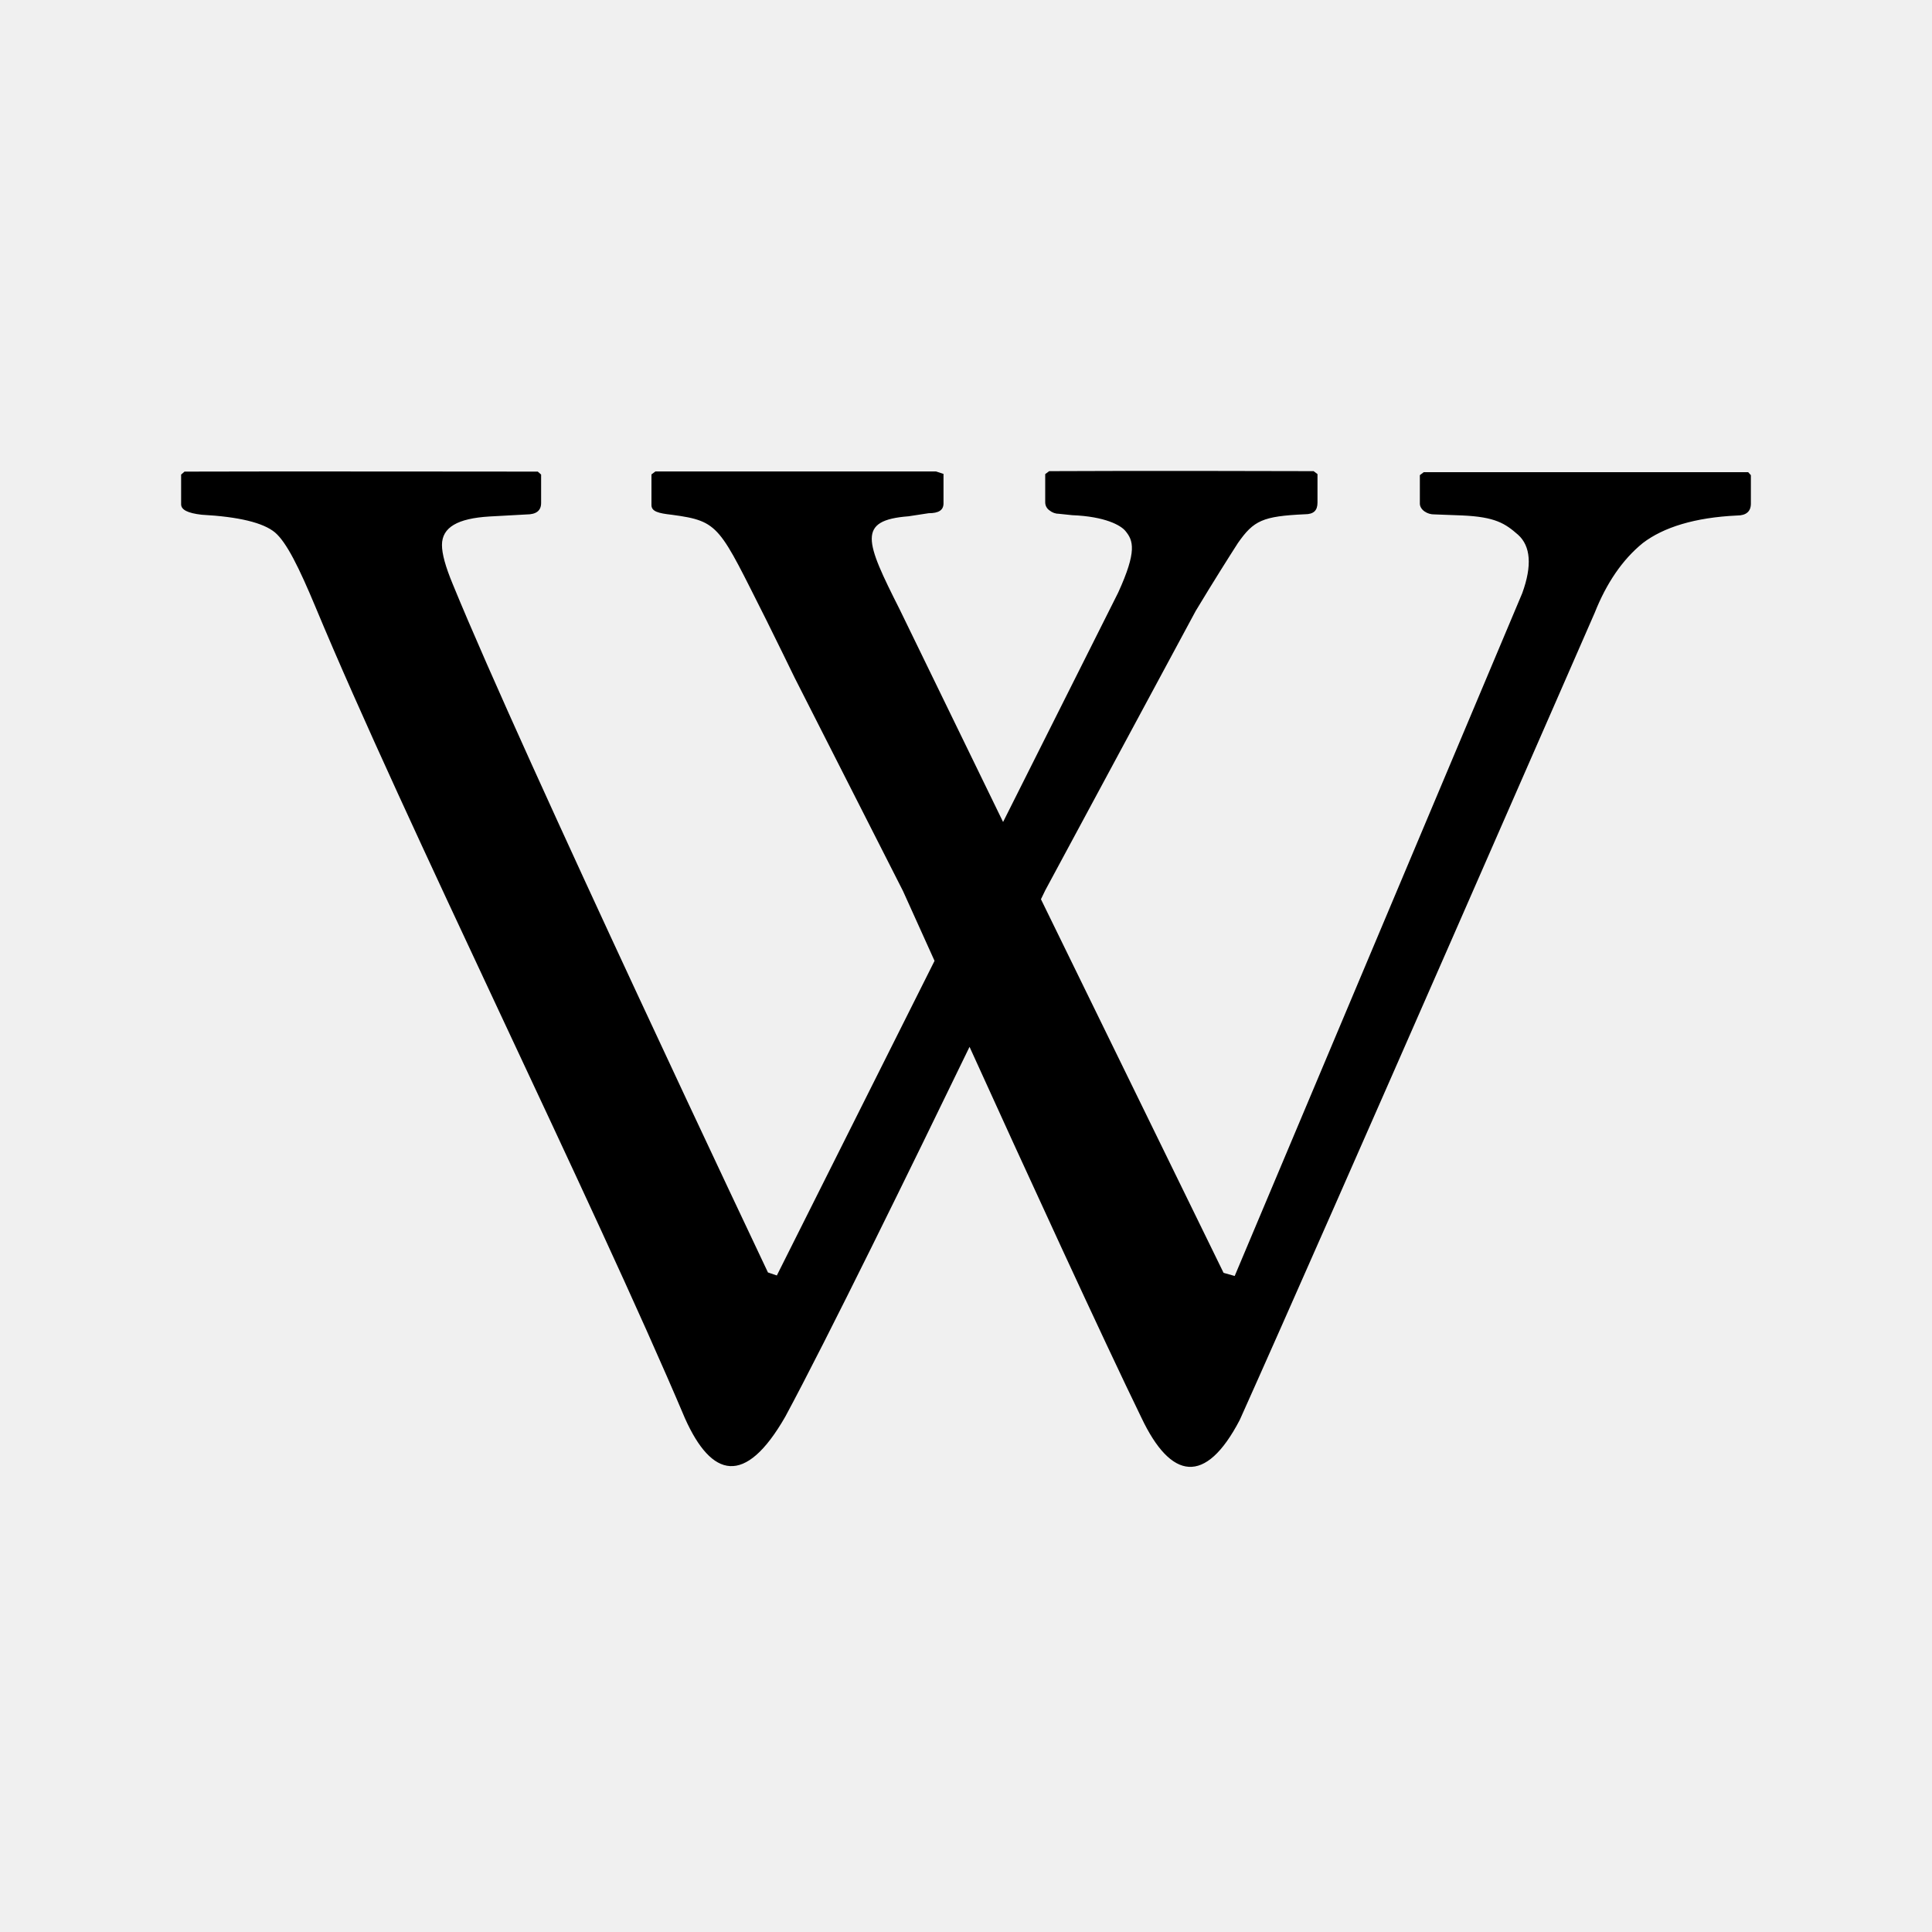
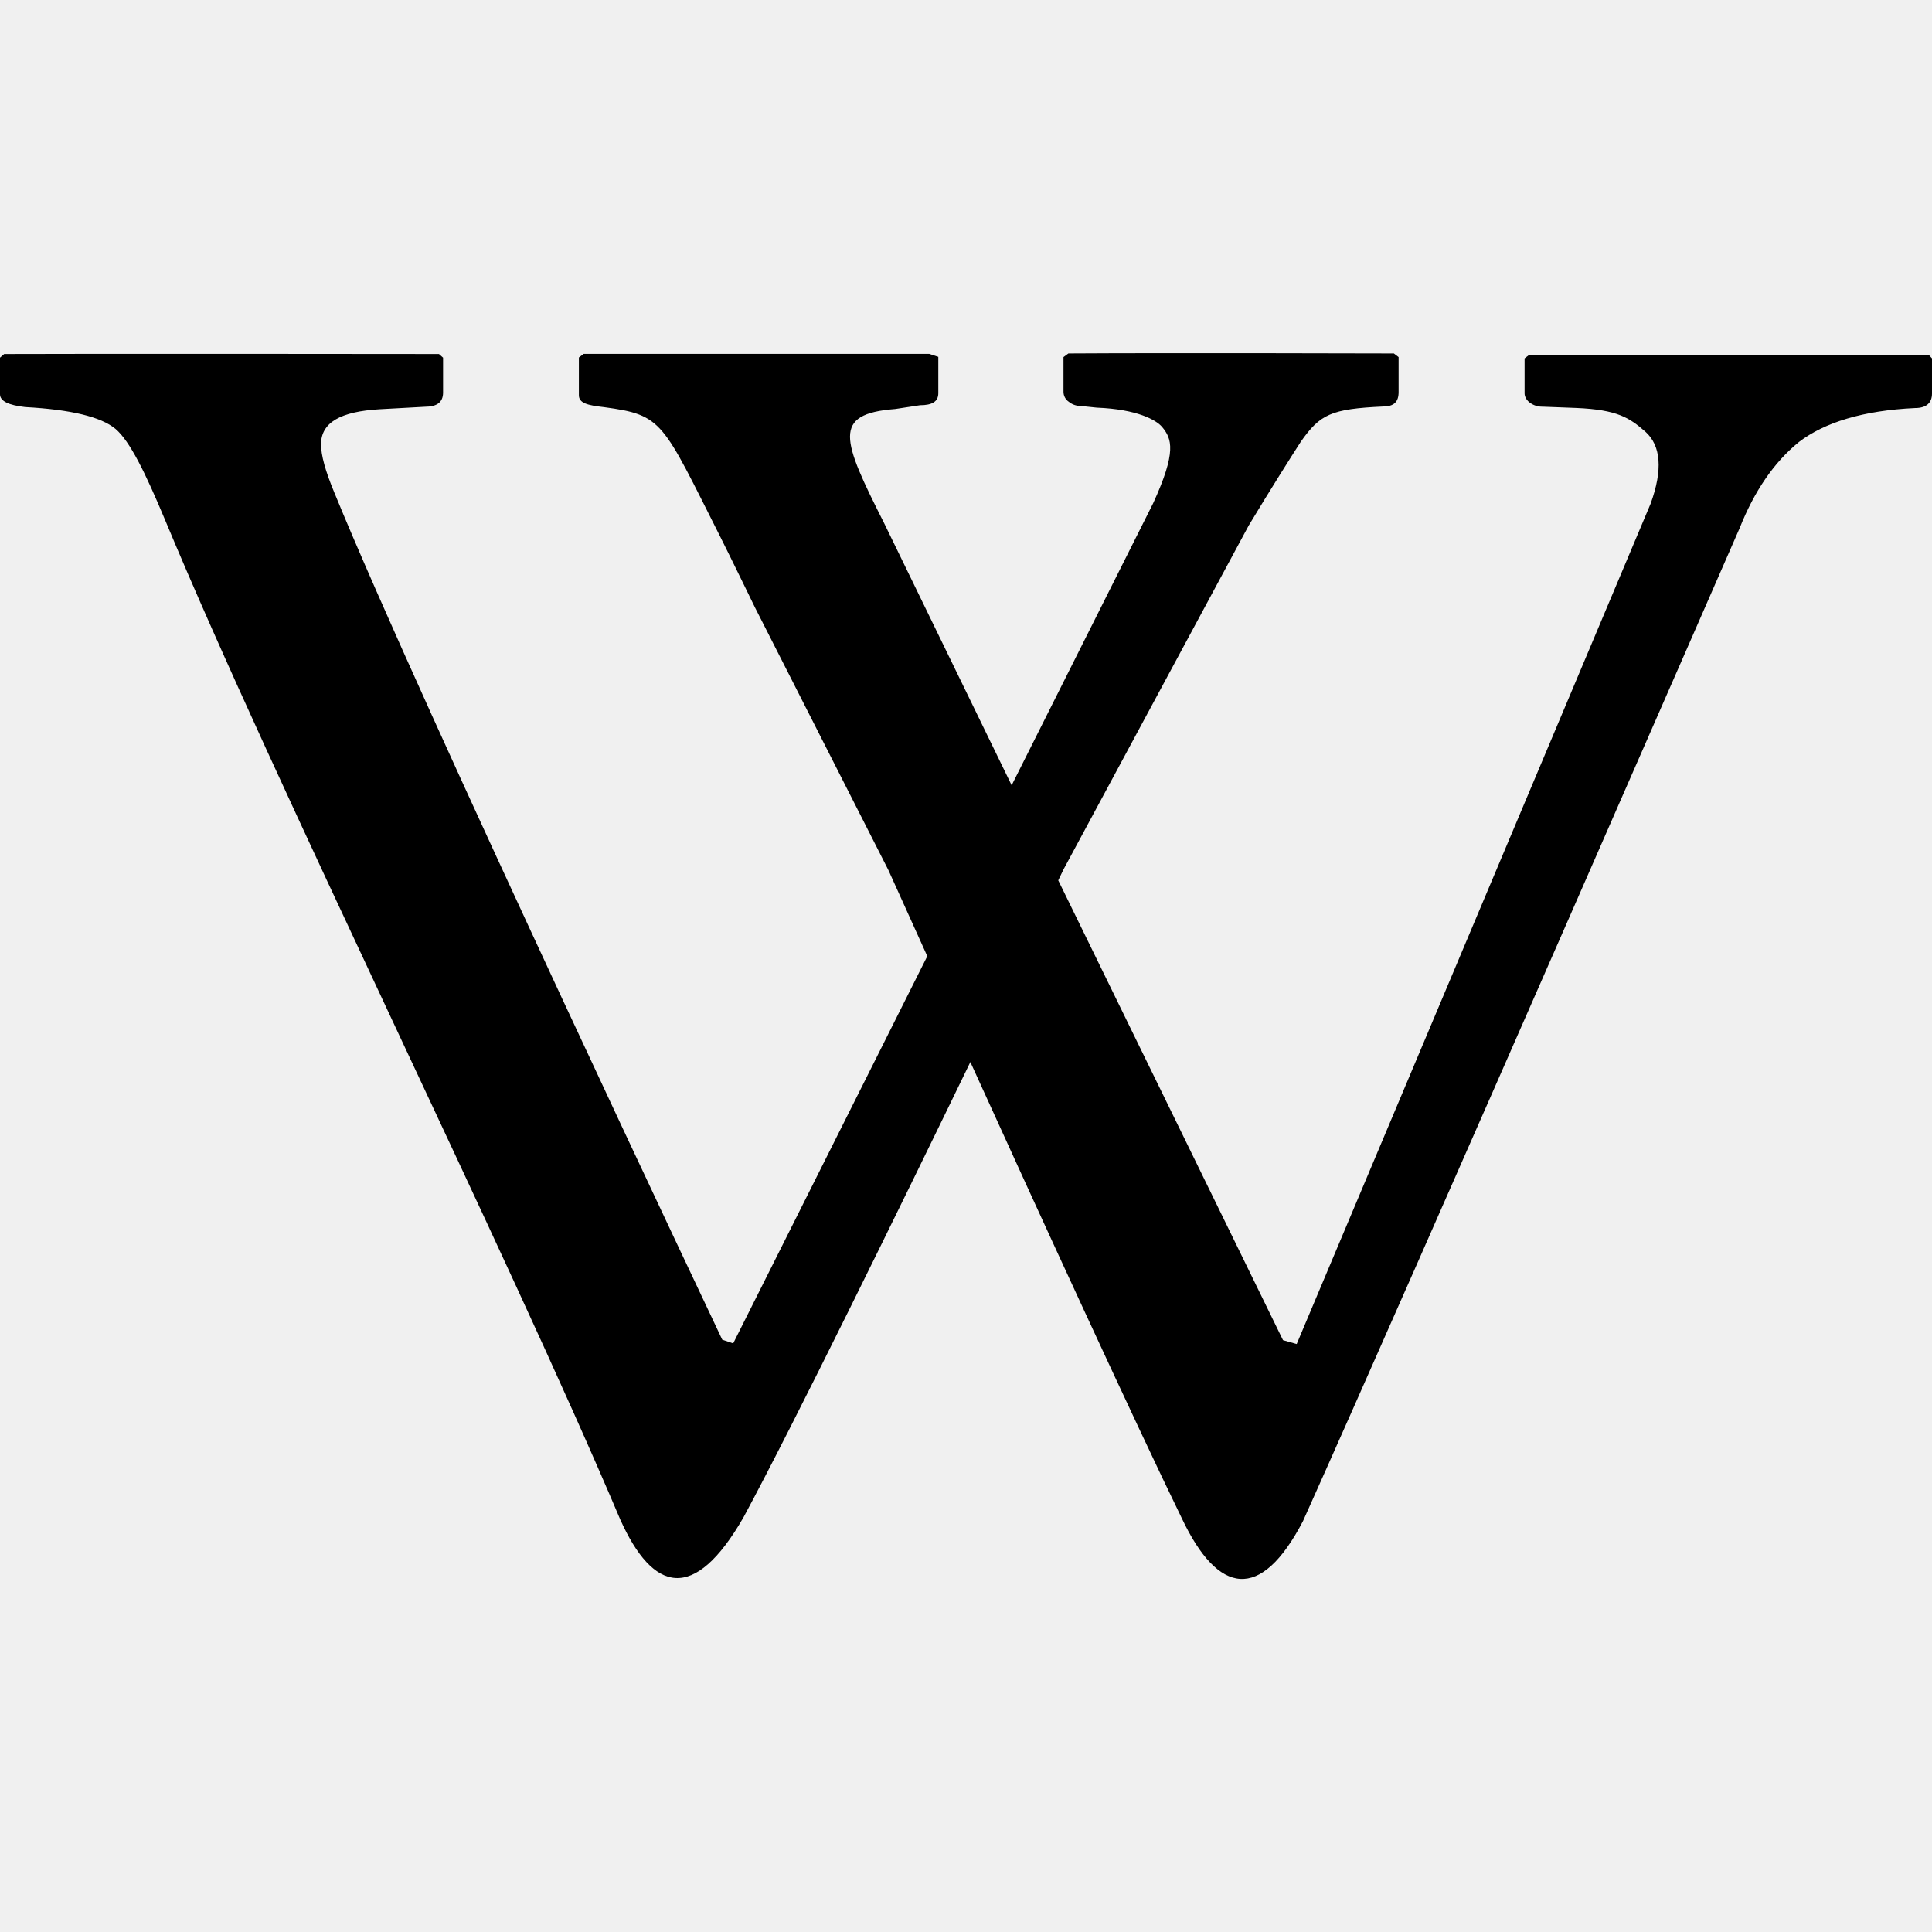
- <svg xmlns="http://www.w3.org/2000/svg" xmlns:xlink="http://www.w3.org/1999/xlink" viewBox="0 0 160 160" version="1.1">
-   <defs>
-     <rect id="path-1" x="0" y="0" width="160" height="160" />
-   </defs>
-   <g id="RAGFlow" stroke="none" stroke-width="1" fill="none" fill-rule="evenodd">
-     <g id="tool-logo" transform="translate(-836, -81)">
-       <g id="wikipedia" transform="translate(836, 81)">
-         <mask id="mask-2" fill="white">
-           <use xlink:href="#path-1" />
-         </mask>
-         <use id="矩形" fill-opacity="0" fill="#D8D8D8" xlink:href="#path-1" />
-         <g id="RAGFlow" mask="url(#mask-2)" fill="currentColor" fill-rule="nonzero">
-           <g transform="translate(15, 39)" id="路径">
-             <path d="M65.487,47.296 C60.417,57.761 53.479,71.931 50.034,78.323 C46.697,84.14 43.929,83.366 41.735,78.48 C34.12,60.491 18.482,28.95 11.126,11.264 C9.766,8.009 8.737,5.918 7.773,5.095 C6.793,4.282 4.772,3.795 1.695,3.627 C0.558,3.497 0,3.221 0,2.766 L0,0.301 L0.282,0.057 C5.287,0.03 29.537,0.057 29.537,0.057 L29.813,0.301 L29.813,2.652 C29.813,3.296 29.407,3.605 28.595,3.605 L25.54,3.773 C22.913,3.93 21.602,4.661 21.602,6.135 C21.602,6.866 21.889,7.922 22.501,9.39 C28.362,23.723 48.598,66.379 48.598,66.379 L49.335,66.628 L62.395,40.574 L59.784,34.794 L50.803,17.114 C50.803,17.114 49.08,13.572 48.485,12.391 C44.541,4.575 44.628,4.168 40.647,3.632 C39.525,3.508 38.951,3.361 38.951,2.825 L38.951,0.29 L39.276,0.046 L62.525,0.046 L63.137,0.247 L63.137,2.69 C63.137,3.258 62.725,3.502 61.907,3.502 L60.239,3.757 C55.949,4.087 56.658,5.821 59.502,11.459 L68.071,29.074 L77.594,10.094 C79.181,6.628 78.856,5.756 78.195,4.965 C77.816,4.51 76.543,3.773 73.797,3.665 L72.708,3.551 C72.422,3.553 72.144,3.455 71.922,3.275 C71.689,3.12 71.552,2.856 71.56,2.576 L71.56,0.263 L71.89,0.019 C78.645,-0.024 93.79,0.019 93.79,0.019 L94.109,0.263 L94.109,2.625 C94.109,3.28 93.79,3.589 93.064,3.589 C89.565,3.751 88.828,4.103 87.522,5.967 C86.873,6.974 85.491,9.157 84.023,11.595 L71.56,34.74 L71.207,35.471 L86.331,66.411 L87.252,66.671 L111.063,10.132 C111.897,7.846 111.762,6.221 110.717,5.284 C109.65,4.353 108.843,3.806 106.075,3.686 L103.8,3.6 C103.506,3.608 103.218,3.523 102.976,3.356 C102.743,3.199 102.586,2.95 102.586,2.711 L102.586,0.35 L102.906,0.106 L129.778,0.106 L130,0.35 L130,2.717 C130,3.361 129.599,3.692 128.868,3.692 C125.358,3.854 122.763,4.667 121.052,5.972 C119.351,7.353 118.035,9.309 117.065,11.752 C117.065,11.752 95.165,61.899 87.674,78.588 C84.83,84.043 81.97,83.555 79.533,78.42 C76.44,72.077 69.929,57.913 65.2,47.491 L65.487,47.296 L65.487,47.296 Z">
-                         </path>
-           </g>
-         </g>
-       </g>
-     </g>
-   </g>
+ <svg xmlns="http://www.w3.org/2000/svg" t="1721036025186" class="icon" viewBox="0 0 1024 1024" version="1.1" p-id="4241" width="200" height="200">
+   <path d="M515.84 559.744c-39.936 82.432-94.592 194.048-121.728 244.395-26.283 45.824-48.085 39.723-65.365 1.237-59.989-141.696-183.168-390.144-241.109-529.451-10.709-25.643-18.816-42.112-26.411-48.597-7.723-6.4-23.637-10.24-47.872-11.563C4.395 214.741 0 212.565 0 208.981v-19.413l2.219-1.92c39.424-0.213 230.443 0 230.443 0l2.176 1.92v18.517c0 5.077-3.2 7.509-9.6 7.509l-24.064 1.323c-20.693 1.237-31.019 6.997-31.019 18.603 0 5.76 2.261 14.08 7.083 25.643 46.165 112.896 205.568 448.896 205.568 448.896l5.803 1.963 102.869-205.227-20.565-45.525-70.741-139.264s-13.568-27.904-18.261-37.205c-31.061-61.568-30.379-64.768-61.739-68.992-8.832-0.981-13.355-2.133-13.355-6.357v-19.968l2.56-1.92h183.125l4.821 1.579v19.243c0 4.48-3.243 6.4-9.685 6.4l-13.141 2.005c-33.792 2.603-28.203 16.256-5.803 60.672l67.499 138.752 75.008-149.504c12.501-27.307 9.941-34.176 4.736-40.405-2.987-3.584-13.013-9.387-34.645-10.24l-8.576-0.896a9.728 9.728 0 0 1-6.187-2.176 6.4 6.4 0 0 1-2.859-5.504v-18.219l2.603-1.92c53.205-0.341 172.501 0 172.501 0l2.517 1.92v18.603c0 5.163-2.517 7.595-8.235 7.595-27.563 1.28-33.365 4.053-43.648 18.731-5.12 7.936-16 25.131-27.563 44.331l-98.176 182.315-2.773 5.76 119.125 243.712 7.253 2.048 187.563-445.355c6.571-18.005 5.504-30.805-2.731-38.187-8.405-7.339-14.763-11.648-36.565-12.587l-17.92-0.683a10.88 10.88 0 0 1-6.485-1.92c-1.835-1.237-3.072-3.2-3.072-5.077v-18.603l2.517-1.92h211.669l1.749 1.92v18.645c0 5.077-3.157 7.68-8.917 7.68-27.648 1.28-48.085 7.68-61.568 17.963-13.397 10.88-23.765 26.283-31.403 45.525 0 0-172.501 395.008-231.509 526.464-22.4 42.965-44.928 39.125-64.128-1.323-24.363-49.963-75.648-161.536-112.896-243.627l2.261-1.536z" fill="" p-id="4242" />
</svg>
